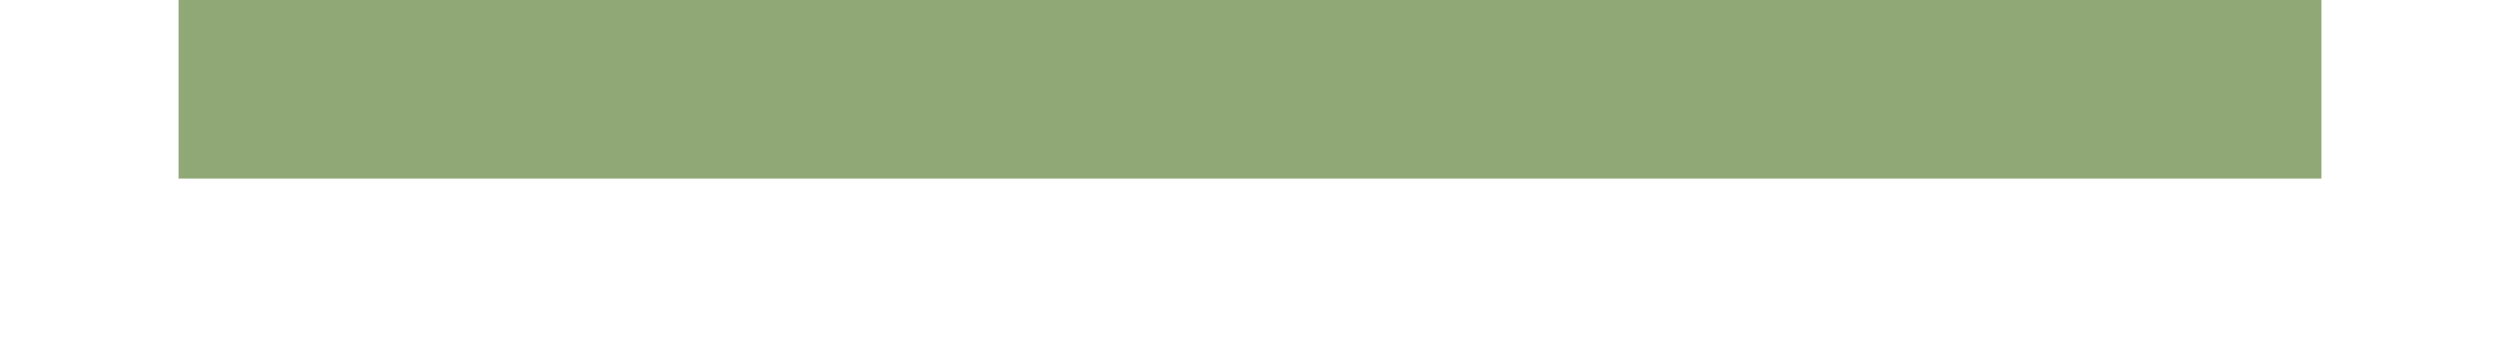
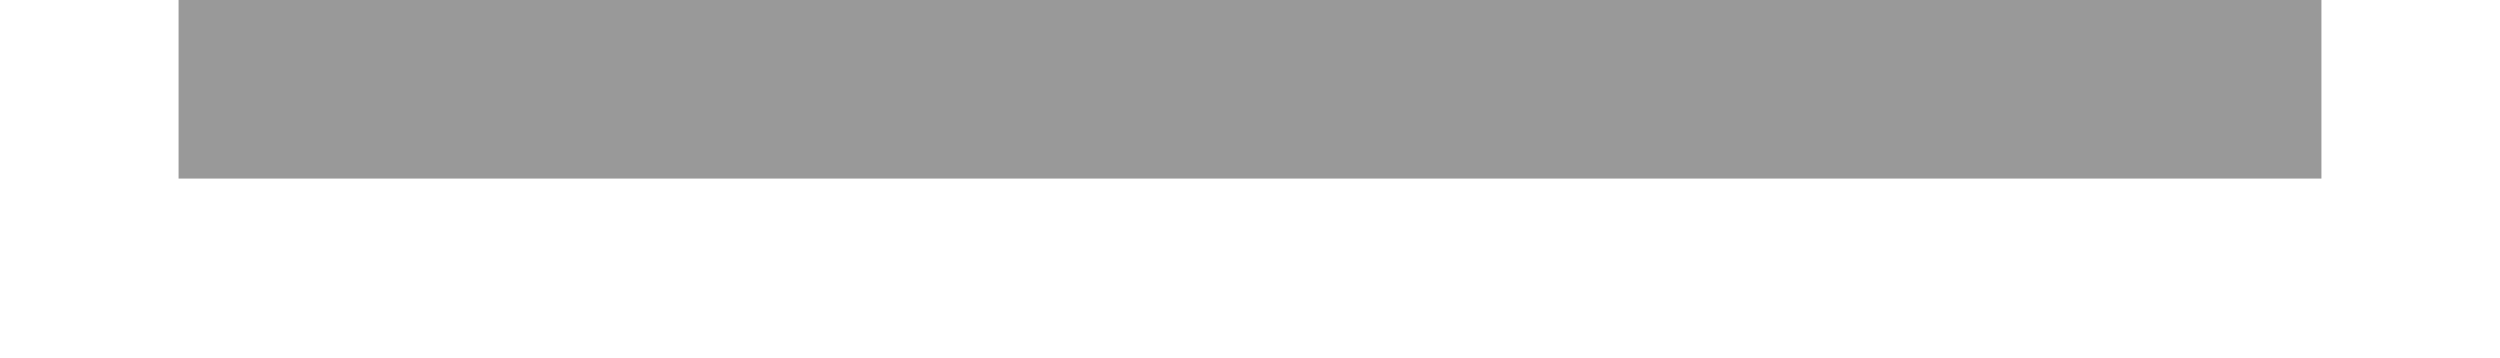
<svg xmlns="http://www.w3.org/2000/svg" width="28" height="4" id="svg11300" version="1.0" style="display:inline;enable-background:new">
  <defs id="defs3" />
  <g style="display:inline" id="layer1" transform="translate(0,-296)">
-     <rect style="opacity:1;fill:#8fa876;fill-opacity:1;stroke:none" id="rect4270-9" width="24" height="2" x="2" y="296" />
+     <rect style="opacity:1;fill:#999999;fill-opacity:1;stroke:none" id="rect4270-9" width="24" height="2" x="2" y="296" />
  </g>
</svg>
